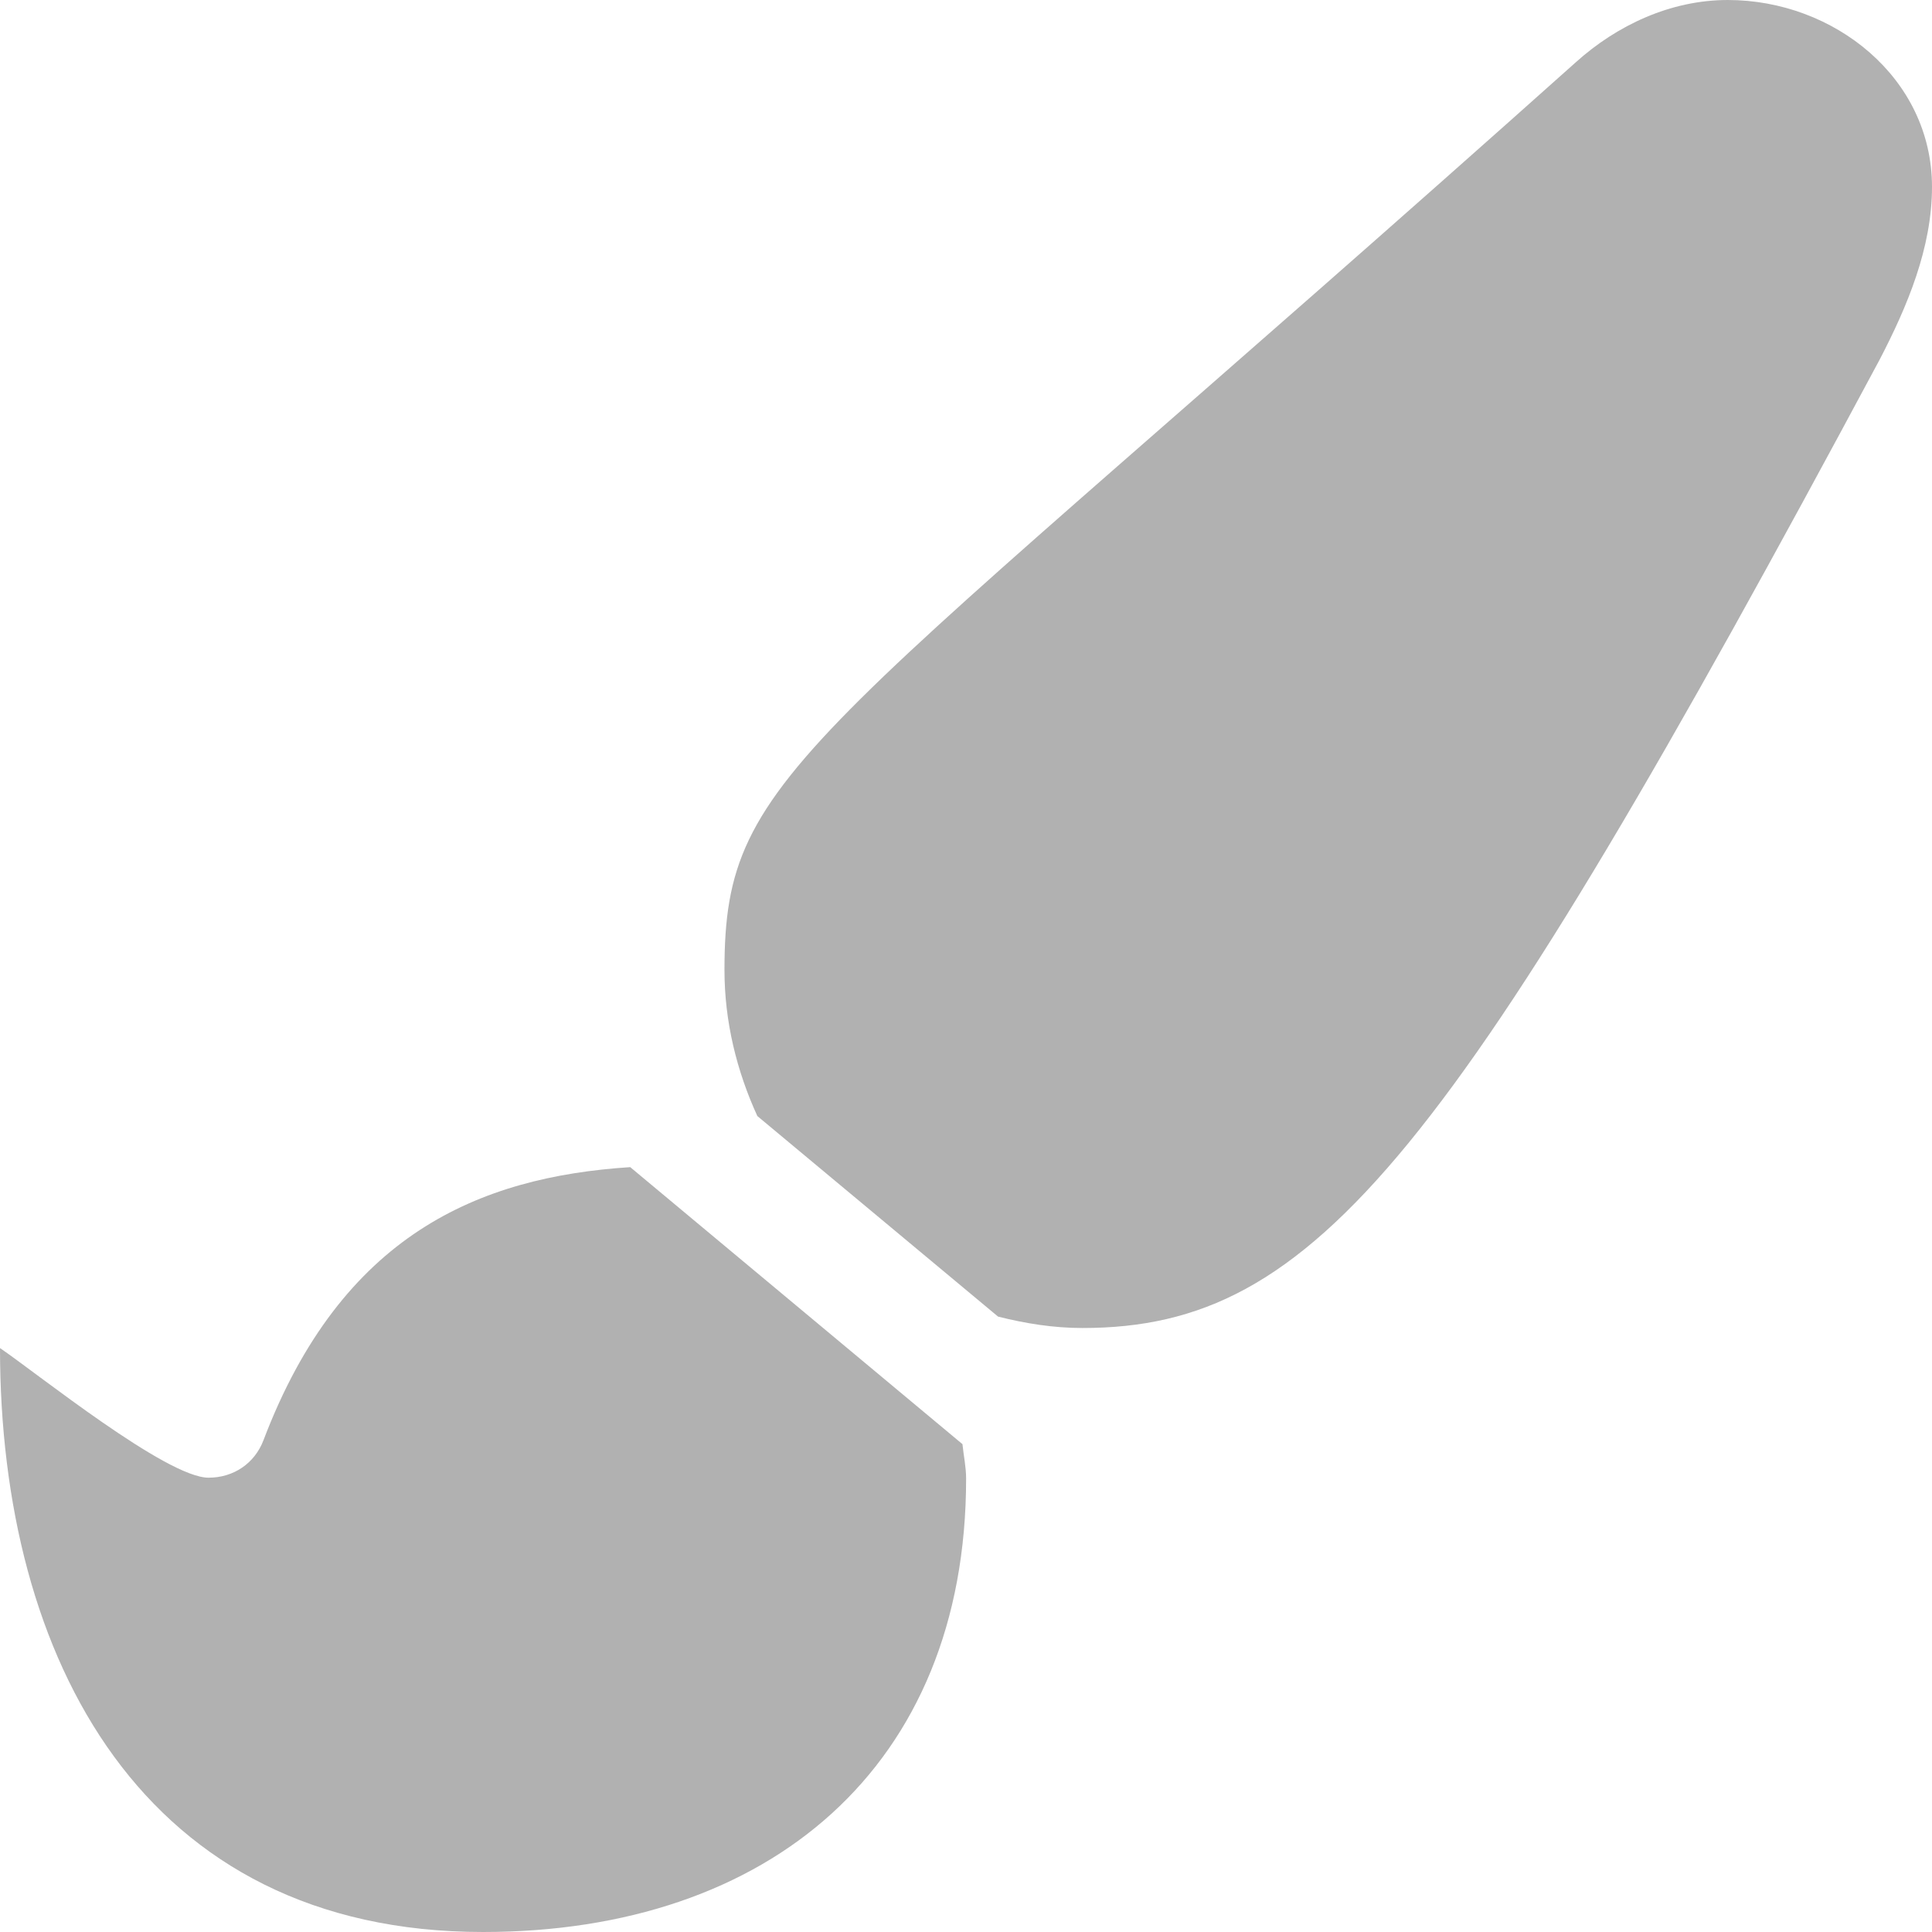
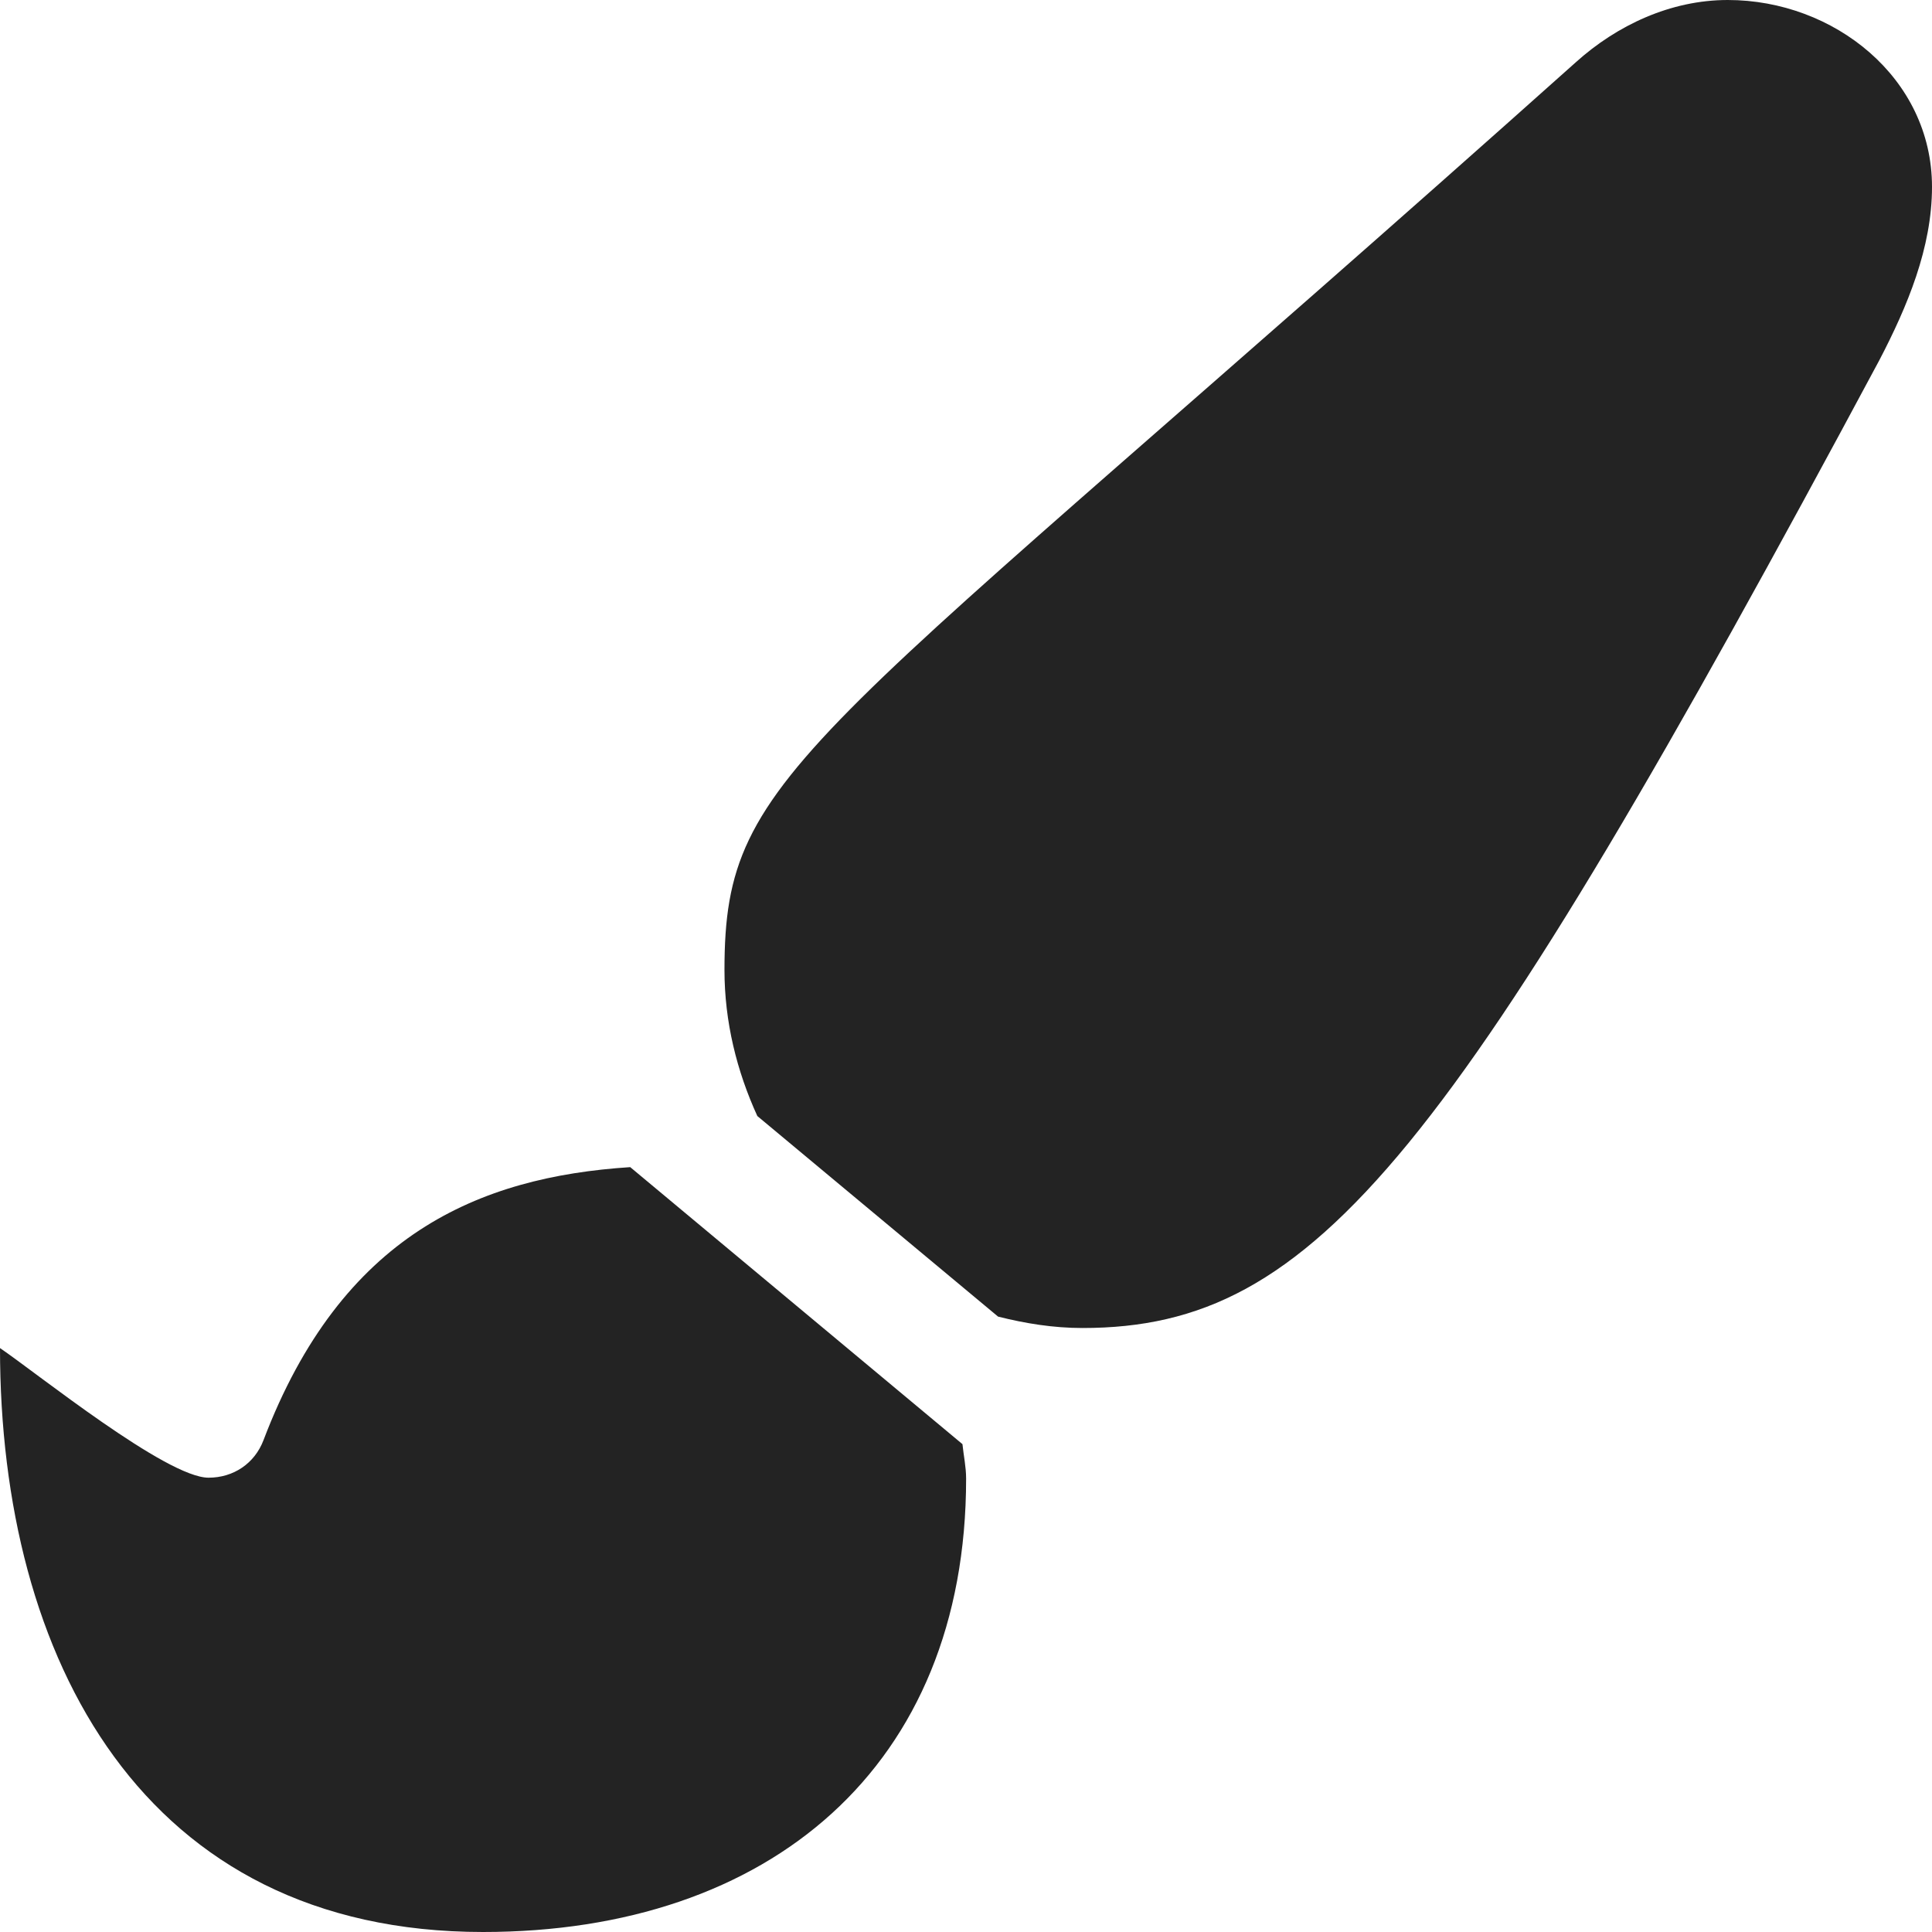
<svg xmlns="http://www.w3.org/2000/svg" width="32" height="32" viewBox="0 0 8.467 8.467" version="1.1" id="svg8">
  <defs id="defs2">
    <linearGradient id="Neutral__dark_">
      <stop style="stop-color:#232323;stop-opacity:1;" offset="0" id="stop832" />
    </linearGradient>
    <linearGradient id="linearGradient828">
      <stop style="stop-color:#232323;stop-opacity:1;" offset="0" id="stop826" />
    </linearGradient>
    <linearGradient id="linearGradient1363">
      <stop style="stop-color:#84b330;stop-opacity:1;" offset="0" id="stop1361" />
    </linearGradient>
    <style id="style1399">.cls-1{fill:#e3e3e3;}</style>
    <style id="style857">.cls-1{fill:#e52120;}.cls-1,.cls-2,.cls-3,.cls-4,.cls-5{stroke:#000;stroke-miterlimit:10;stroke-width:1.2px;}.cls-2{fill:#6dbc88;}.cls-3{fill:#701034;}.cls-4{fill:#51aae0;}.cls-5{fill:none;}</style>
    <style id="style857-2">.cls-1{fill:#e52120;}.cls-1,.cls-2,.cls-3,.cls-4,.cls-5{stroke:#000;stroke-miterlimit:10;stroke-width:1.2px;}.cls-2{fill:#6dbc88;}.cls-3{fill:#701034;}.cls-4{fill:#51aae0;}.cls-5{fill:none;}</style>
    <style id="style1399-7">.cls-1{fill:#e3e3e3;}</style>
    <style id="style1399-2">.cls-1{fill:#e3e3e3;}</style>
    <style id="style1399-8">.cls-1{fill:#e3e3e3;}</style>
    <style id="style1399-9">.cls-1{fill:#e3e3e3;}</style>
    <style id="style1399-5">.cls-1{fill:#e3e3e3;}</style>
    <style id="style857-6">.cls-1{fill:#e52120;}.cls-1,.cls-2,.cls-3,.cls-4,.cls-5{stroke:#000;stroke-miterlimit:10;stroke-width:1.2px;}.cls-2{fill:#6dbc88;}.cls-3{fill:#701034;}.cls-4{fill:#51aae0;}.cls-5{fill:none;}</style>
    <style id="style857-2-1">.cls-1{fill:#e52120;}.cls-1,.cls-2,.cls-3,.cls-4,.cls-5{stroke:#000;stroke-miterlimit:10;stroke-width:1.2px;}.cls-2{fill:#6dbc88;}.cls-3{fill:#701034;}.cls-4{fill:#51aae0;}.cls-5{fill:none;}</style>
    <style id="style1399-7-1">.cls-1{fill:#e3e3e3;}</style>
    <style id="style1399-2-5">.cls-1{fill:#e3e3e3;}</style>
    <style id="style1399-8-9">.cls-1{fill:#e3e3e3;}</style>
    <style id="style1399-9-8">.cls-1{fill:#e3e3e3;}</style>
    <style id="style1399-96">.cls-1{fill:#e3e3e3;}</style>
    <style id="style857-21">.cls-1{fill:#e52120;}.cls-1,.cls-2,.cls-3,.cls-4,.cls-5{stroke:#000;stroke-miterlimit:10;stroke-width:1.2px;}.cls-2{fill:#6dbc88;}.cls-3{fill:#701034;}.cls-4{fill:#51aae0;}.cls-5{fill:none;}</style>
    <style id="style857-2-7">.cls-1{fill:#e52120;}.cls-1,.cls-2,.cls-3,.cls-4,.cls-5{stroke:#000;stroke-miterlimit:10;stroke-width:1.2px;}.cls-2{fill:#6dbc88;}.cls-3{fill:#701034;}.cls-4{fill:#51aae0;}.cls-5{fill:none;}</style>
    <style id="style1399-7-8">.cls-1{fill:#e3e3e3;}</style>
    <style id="style1399-2-57">.cls-1{fill:#e3e3e3;}</style>
    <style id="style1399-8-4">.cls-1{fill:#e3e3e3;}</style>
    <style id="style1399-9-1">.cls-1{fill:#e3e3e3;}</style>
    <style id="style1399-5-8">.cls-1{fill:#e3e3e3;}</style>
    <style id="style857-6-5">.cls-1{fill:#e52120;}.cls-1,.cls-2,.cls-3,.cls-4,.cls-5{stroke:#000;stroke-miterlimit:10;stroke-width:1.2px;}.cls-2{fill:#6dbc88;}.cls-3{fill:#701034;}.cls-4{fill:#51aae0;}.cls-5{fill:none;}</style>
    <style id="style857-2-1-9">.cls-1{fill:#e52120;}.cls-1,.cls-2,.cls-3,.cls-4,.cls-5{stroke:#000;stroke-miterlimit:10;stroke-width:1.2px;}.cls-2{fill:#6dbc88;}.cls-3{fill:#701034;}.cls-4{fill:#51aae0;}.cls-5{fill:none;}</style>
    <style id="style1399-7-1-7">.cls-1{fill:#e3e3e3;}</style>
    <style id="style1399-2-5-5">.cls-1{fill:#e3e3e3;}</style>
    <style id="style1399-8-9-3">.cls-1{fill:#e3e3e3;}</style>
    <style id="style1399-9-8-8">.cls-1{fill:#e3e3e3;}</style>
    <style id="style1399-85">.cls-1{fill:#e3e3e3;}</style>
    <style id="style1399-1">.cls-1{fill:#e3e3e3;}</style>
    <style id="style1399-5-6">.cls-1{fill:#e3e3e3;}</style>
    <style id="style1399-8-1">.cls-1{fill:#e3e3e3;}</style>
    <style id="style1399-4">.cls-1{fill:#e3e3e3;}</style>
    <style id="style857-4">.cls-1{fill:#e52120;}.cls-1,.cls-2,.cls-3,.cls-4,.cls-5{stroke:#000;stroke-miterlimit:10;stroke-width:1.2px;}.cls-2{fill:#6dbc88;}.cls-3{fill:#701034;}.cls-4{fill:#51aae0;}.cls-5{fill:none;}</style>
    <style id="style857-2-4">.cls-1{fill:#e52120;}.cls-1,.cls-2,.cls-3,.cls-4,.cls-5{stroke:#000;stroke-miterlimit:10;stroke-width:1.2px;}.cls-2{fill:#6dbc88;}.cls-3{fill:#701034;}.cls-4{fill:#51aae0;}.cls-5{fill:none;}</style>
    <style id="style1399-7-4">.cls-1{fill:#e3e3e3;}</style>
    <style id="style1399-2-7">.cls-1{fill:#e3e3e3;}</style>
    <style id="style1399-8-6">.cls-1{fill:#e3e3e3;}</style>
    <style id="style1399-9-3">.cls-1{fill:#e3e3e3;}</style>
    <style id="style1399-5-1">.cls-1{fill:#e3e3e3;}</style>
    <style id="style857-6-7">.cls-1{fill:#e52120;}.cls-1,.cls-2,.cls-3,.cls-4,.cls-5{stroke:#000;stroke-miterlimit:10;stroke-width:1.2px;}.cls-2{fill:#6dbc88;}.cls-3{fill:#701034;}.cls-4{fill:#51aae0;}.cls-5{fill:none;}</style>
    <style id="style857-2-1-5">.cls-1{fill:#e52120;}.cls-1,.cls-2,.cls-3,.cls-4,.cls-5{stroke:#000;stroke-miterlimit:10;stroke-width:1.2px;}.cls-2{fill:#6dbc88;}.cls-3{fill:#701034;}.cls-4{fill:#51aae0;}.cls-5{fill:none;}</style>
    <style id="style1399-7-1-9">.cls-1{fill:#e3e3e3;}</style>
    <style id="style1399-2-5-6">.cls-1{fill:#e3e3e3;}</style>
    <style id="style1399-8-9-2">.cls-1{fill:#e3e3e3;}</style>
    <style id="style1399-9-8-1">.cls-1{fill:#e3e3e3;}</style>
    <style id="style1399-88">.cls-1{fill:#e3e3e3;}</style>
    <style id="style1399-889">.cls-1{fill:#e3e3e3;}</style>
    <style id="style1399-0">.cls-1{fill:#e3e3e3;}</style>
  </defs>
  <style id="style815" type="text/css">
	.st0{fill:#00005B;}
	.st1{fill:#9999FF;}
</style>
  <style id="style815-2" type="text/css">
	.st0{fill:#00005B;}
	.st1{fill:#9999FF;}
</style>
  <style type="text/css" id="style815-4">
	.st0{fill:#00005B;}
	.st1{fill:#9999FF;}
</style>
  <style type="text/css" id="style815-2-4">
	.st0{fill:#00005B;}
	.st1{fill:#9999FF;}
</style>
  <style type="text/css" id="style815-43">
	.st0{fill:#00005B;}
	.st1{fill:#9999FF;}
</style>
  <style type="text/css" id="style815-2-3">
	.st0{fill:#00005B;}
	.st1{fill:#9999FF;}
</style>
  <style id="style815-4-3" type="text/css">
	.st0{fill:#00005B;}
	.st1{fill:#9999FF;}
</style>
  <style id="style815-2-4-8" type="text/css">
	.st0{fill:#00005B;}
	.st1{fill:#9999FF;}
</style>
  <style type="text/css" id="style815-1">
	.st0{fill:#00005B;}
	.st1{fill:#9999FF;}
</style>
  <style type="text/css" id="style815-2-8">
	.st0{fill:#00005B;}
	.st1{fill:#9999FF;}
</style>
  <style id="style815-4-5" type="text/css">
	.st0{fill:#00005B;}
	.st1{fill:#9999FF;}
</style>
  <style id="style815-2-4-9" type="text/css">
	.st0{fill:#00005B;}
	.st1{fill:#9999FF;}
</style>
-   <path d="M 2.762,5.115 C 2.099,5.158 1.497,5.411 1.155,6.311 1.116,6.414 1.023,6.476 0.914,6.476 0.73,6.476 0.162,6.018 0,5.908 c 1.8749634e-4,1.362 0.627,2.559 2.117,2.559 1.254,0 2.117,-0.724 2.117,-1.987 0,-0.051 -0.011,-0.101 -0.016,-0.151 z M 7.572,0 C 7.321,0 7.086,0.111 6.907,0.272 3.527,3.292 3.175,3.362 3.175,4.251 c 0,0.227 0.054,0.443 0.144,0.64 l 1.055,0.879 c 0.119,0.03 0.242,0.05 0.37,0.05 1.027,0 1.622,-0.752 3.492,-4.241 C 8.359,1.343 8.467,1.086 8.467,0.819 8.467,0.341 8.037,0 7.572,0 Z" id="path892" style="stroke-width:0.017;fill:#b1b1b1;fill-opacity:1" />
+   <path d="M 2.762,5.115 C 2.099,5.158 1.497,5.411 1.155,6.311 1.116,6.414 1.023,6.476 0.914,6.476 0.73,6.476 0.162,6.018 0,5.908 c 1.8749634e-4,1.362 0.627,2.559 2.117,2.559 1.254,0 2.117,-0.724 2.117,-1.987 0,-0.051 -0.011,-0.101 -0.016,-0.151 z M 7.572,0 C 7.321,0 7.086,0.111 6.907,0.272 3.527,3.292 3.175,3.362 3.175,4.251 c 0,0.227 0.054,0.443 0.144,0.64 l 1.055,0.879 c 0.119,0.03 0.242,0.05 0.37,0.05 1.027,0 1.622,-0.752 3.492,-4.241 C 8.359,1.343 8.467,1.086 8.467,0.819 8.467,0.341 8.037,0 7.572,0 Z" id="path892" style="stroke-width:0.017;fill:#232323;fill-opacity:1" />
</svg>
